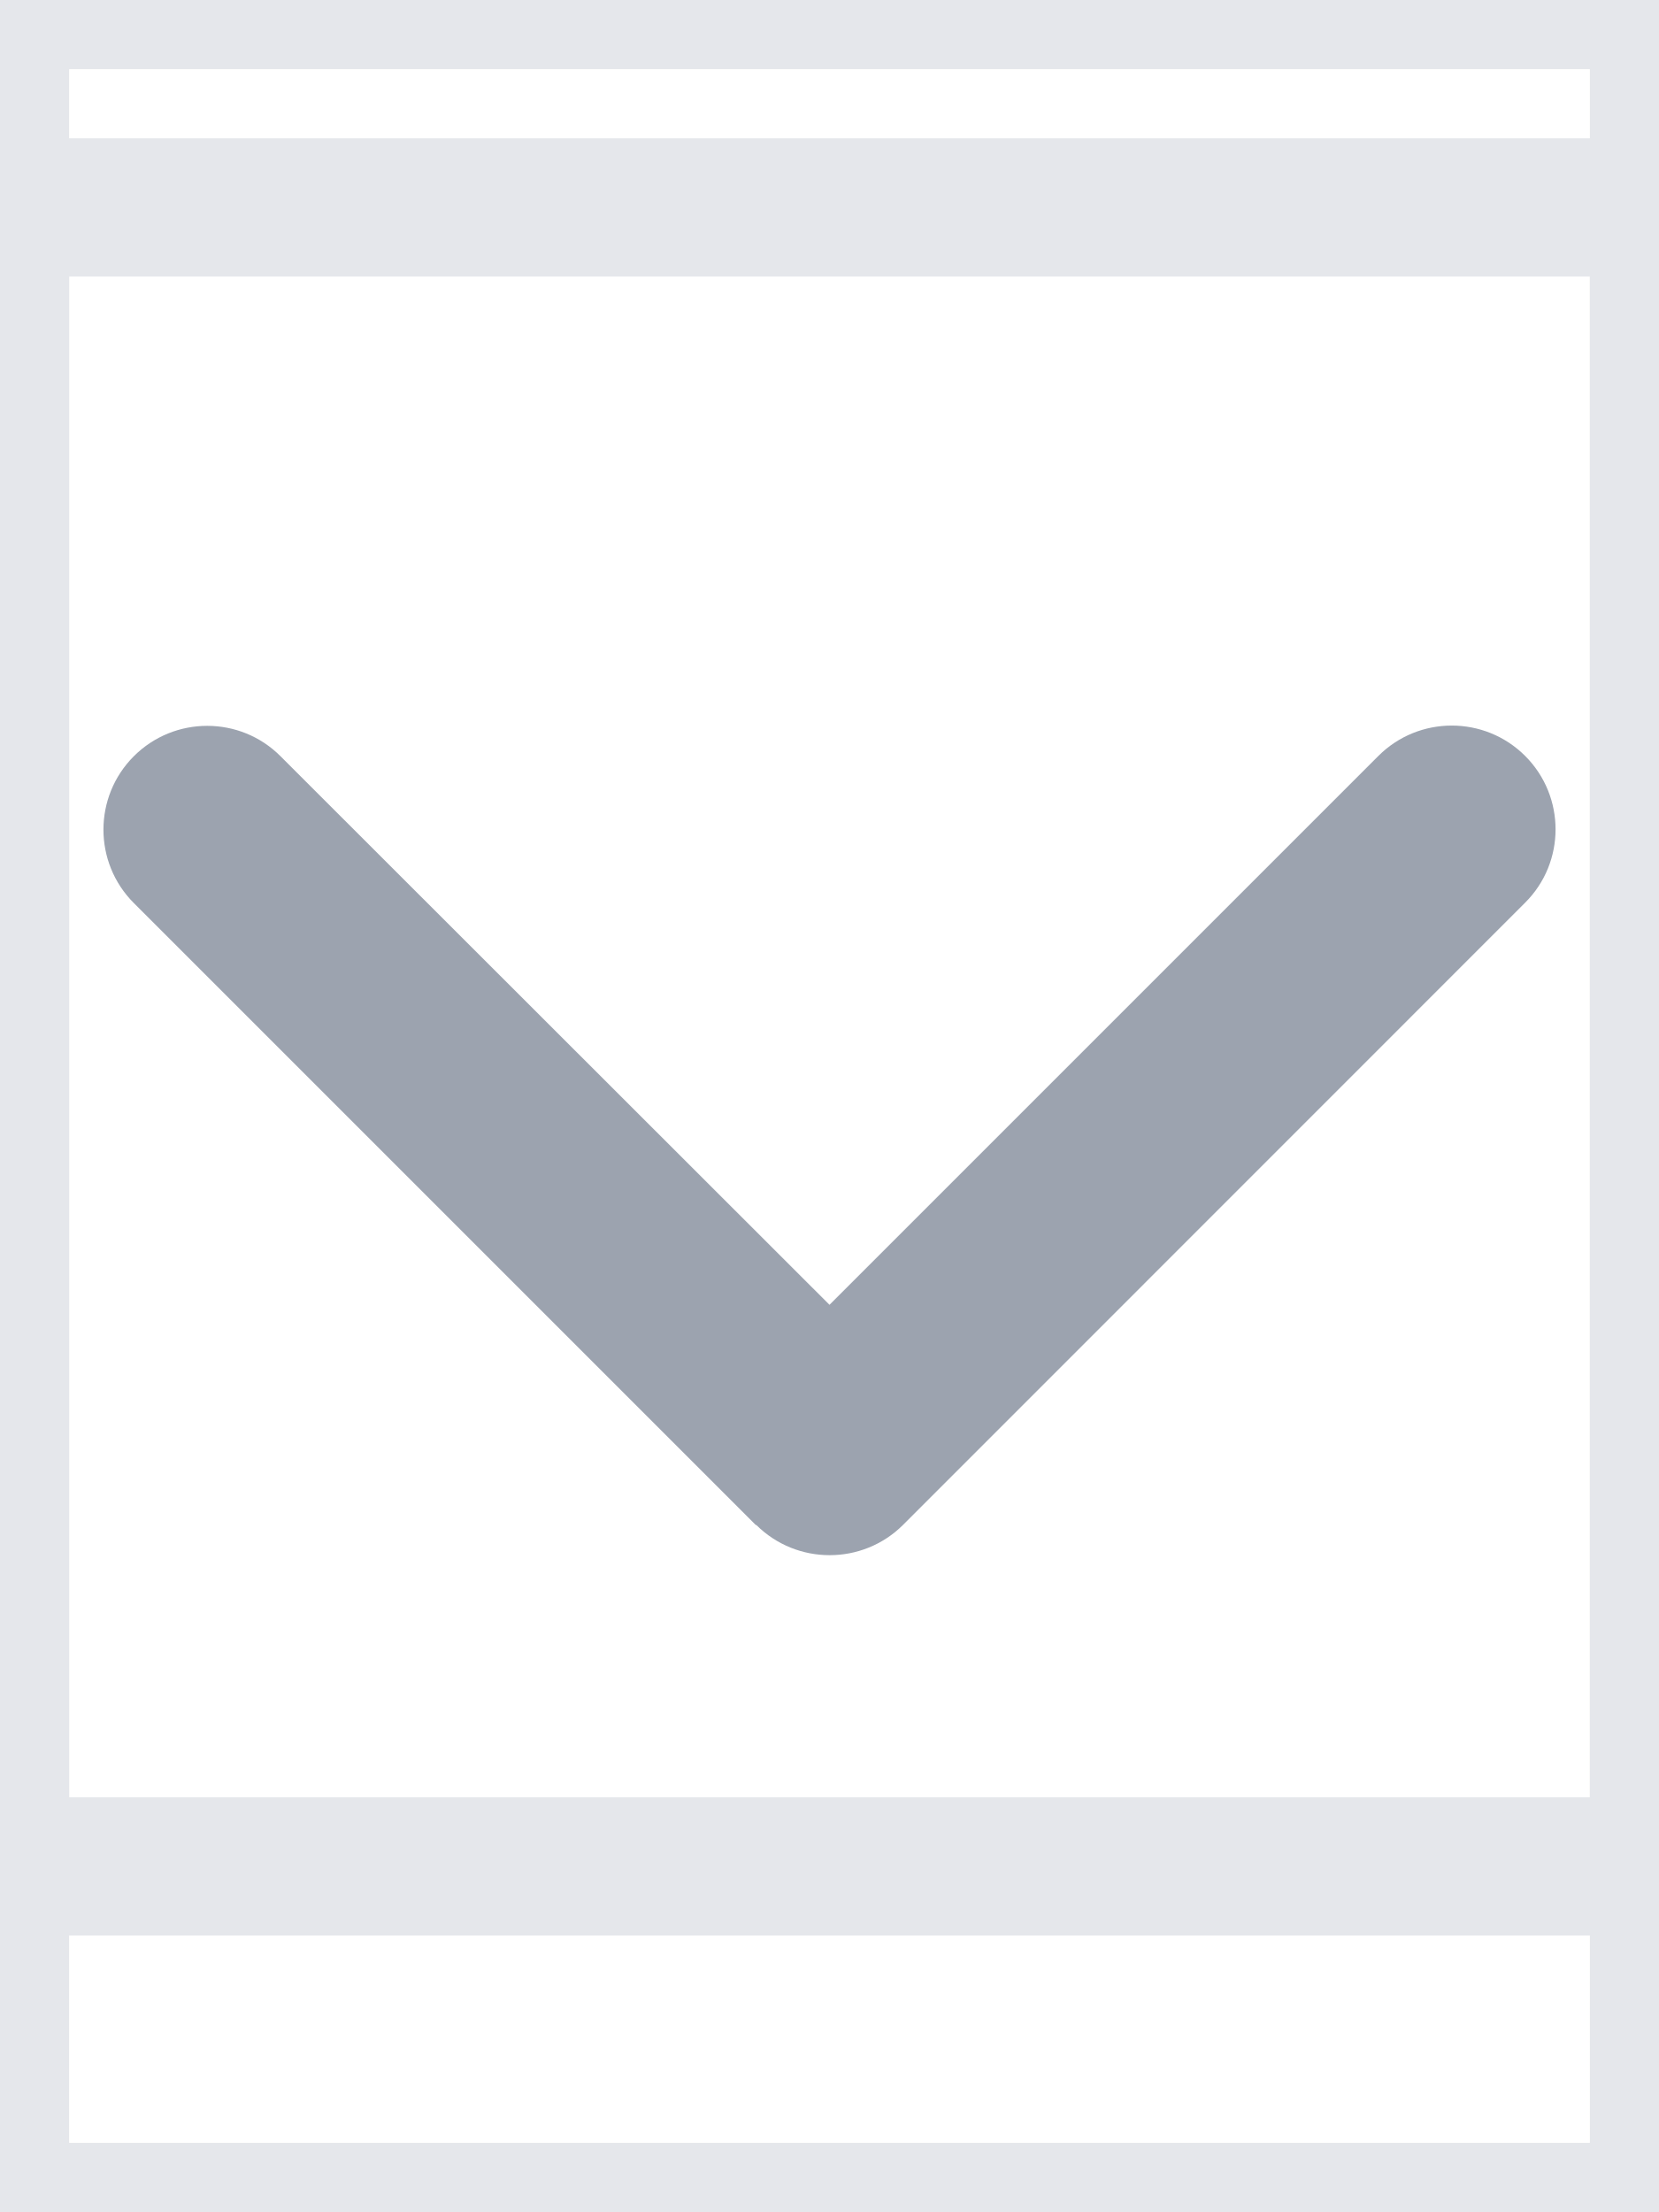
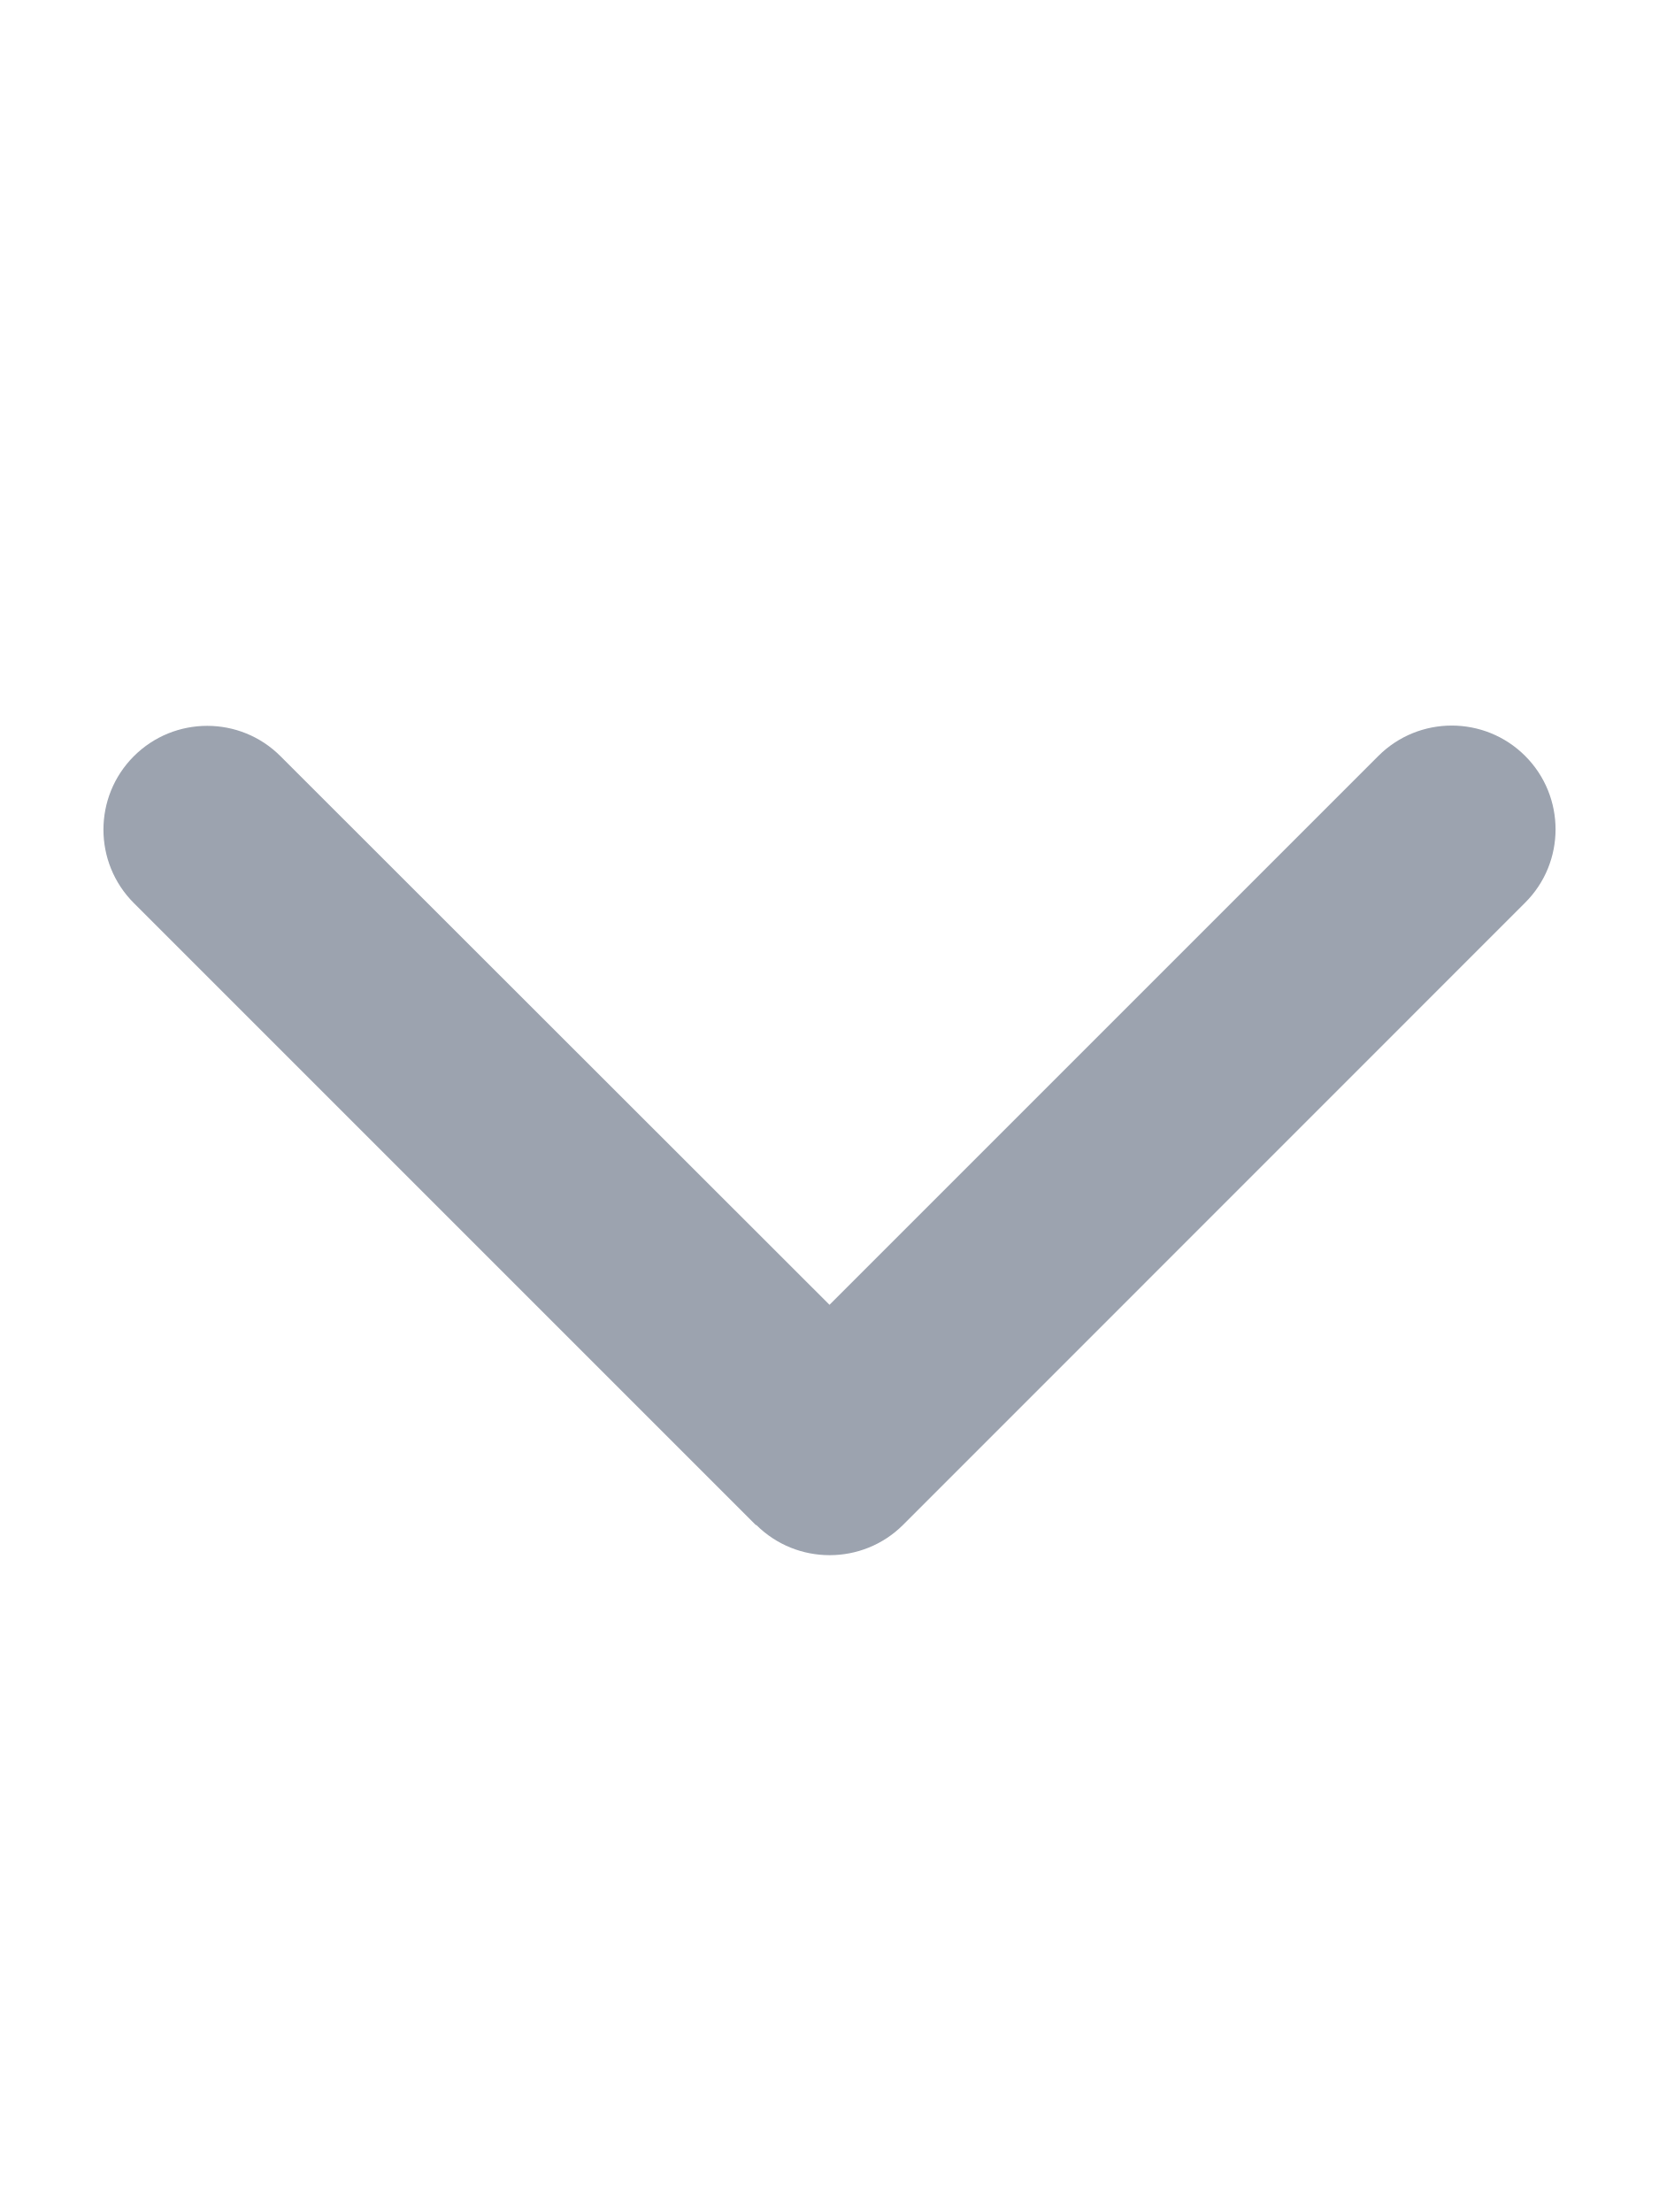
<svg xmlns="http://www.w3.org/2000/svg" width="12" height="16" viewBox="0 0 12 16" fill="none">
-   <path d="M12 16H0V0H12V16Z" stroke="#E5E7EB" />
-   <path d="M12 13.5H0V1.5H12V13.5Z" stroke="#E5E7EB" />
  <path d="M5.47 11.03C5.763 11.322 6.239 11.322 6.532 11.03L11.032 6.529C11.325 6.237 11.325 5.761 11.032 5.468C10.739 5.175 10.263 5.175 9.97 5.468L6 9.438L2.029 5.47C1.737 5.177 1.261 5.177 0.968 5.47C0.675 5.763 0.675 6.239 0.968 6.532L5.468 11.032L5.47 11.03Z" fill="#9CA3AF" />
</svg>
